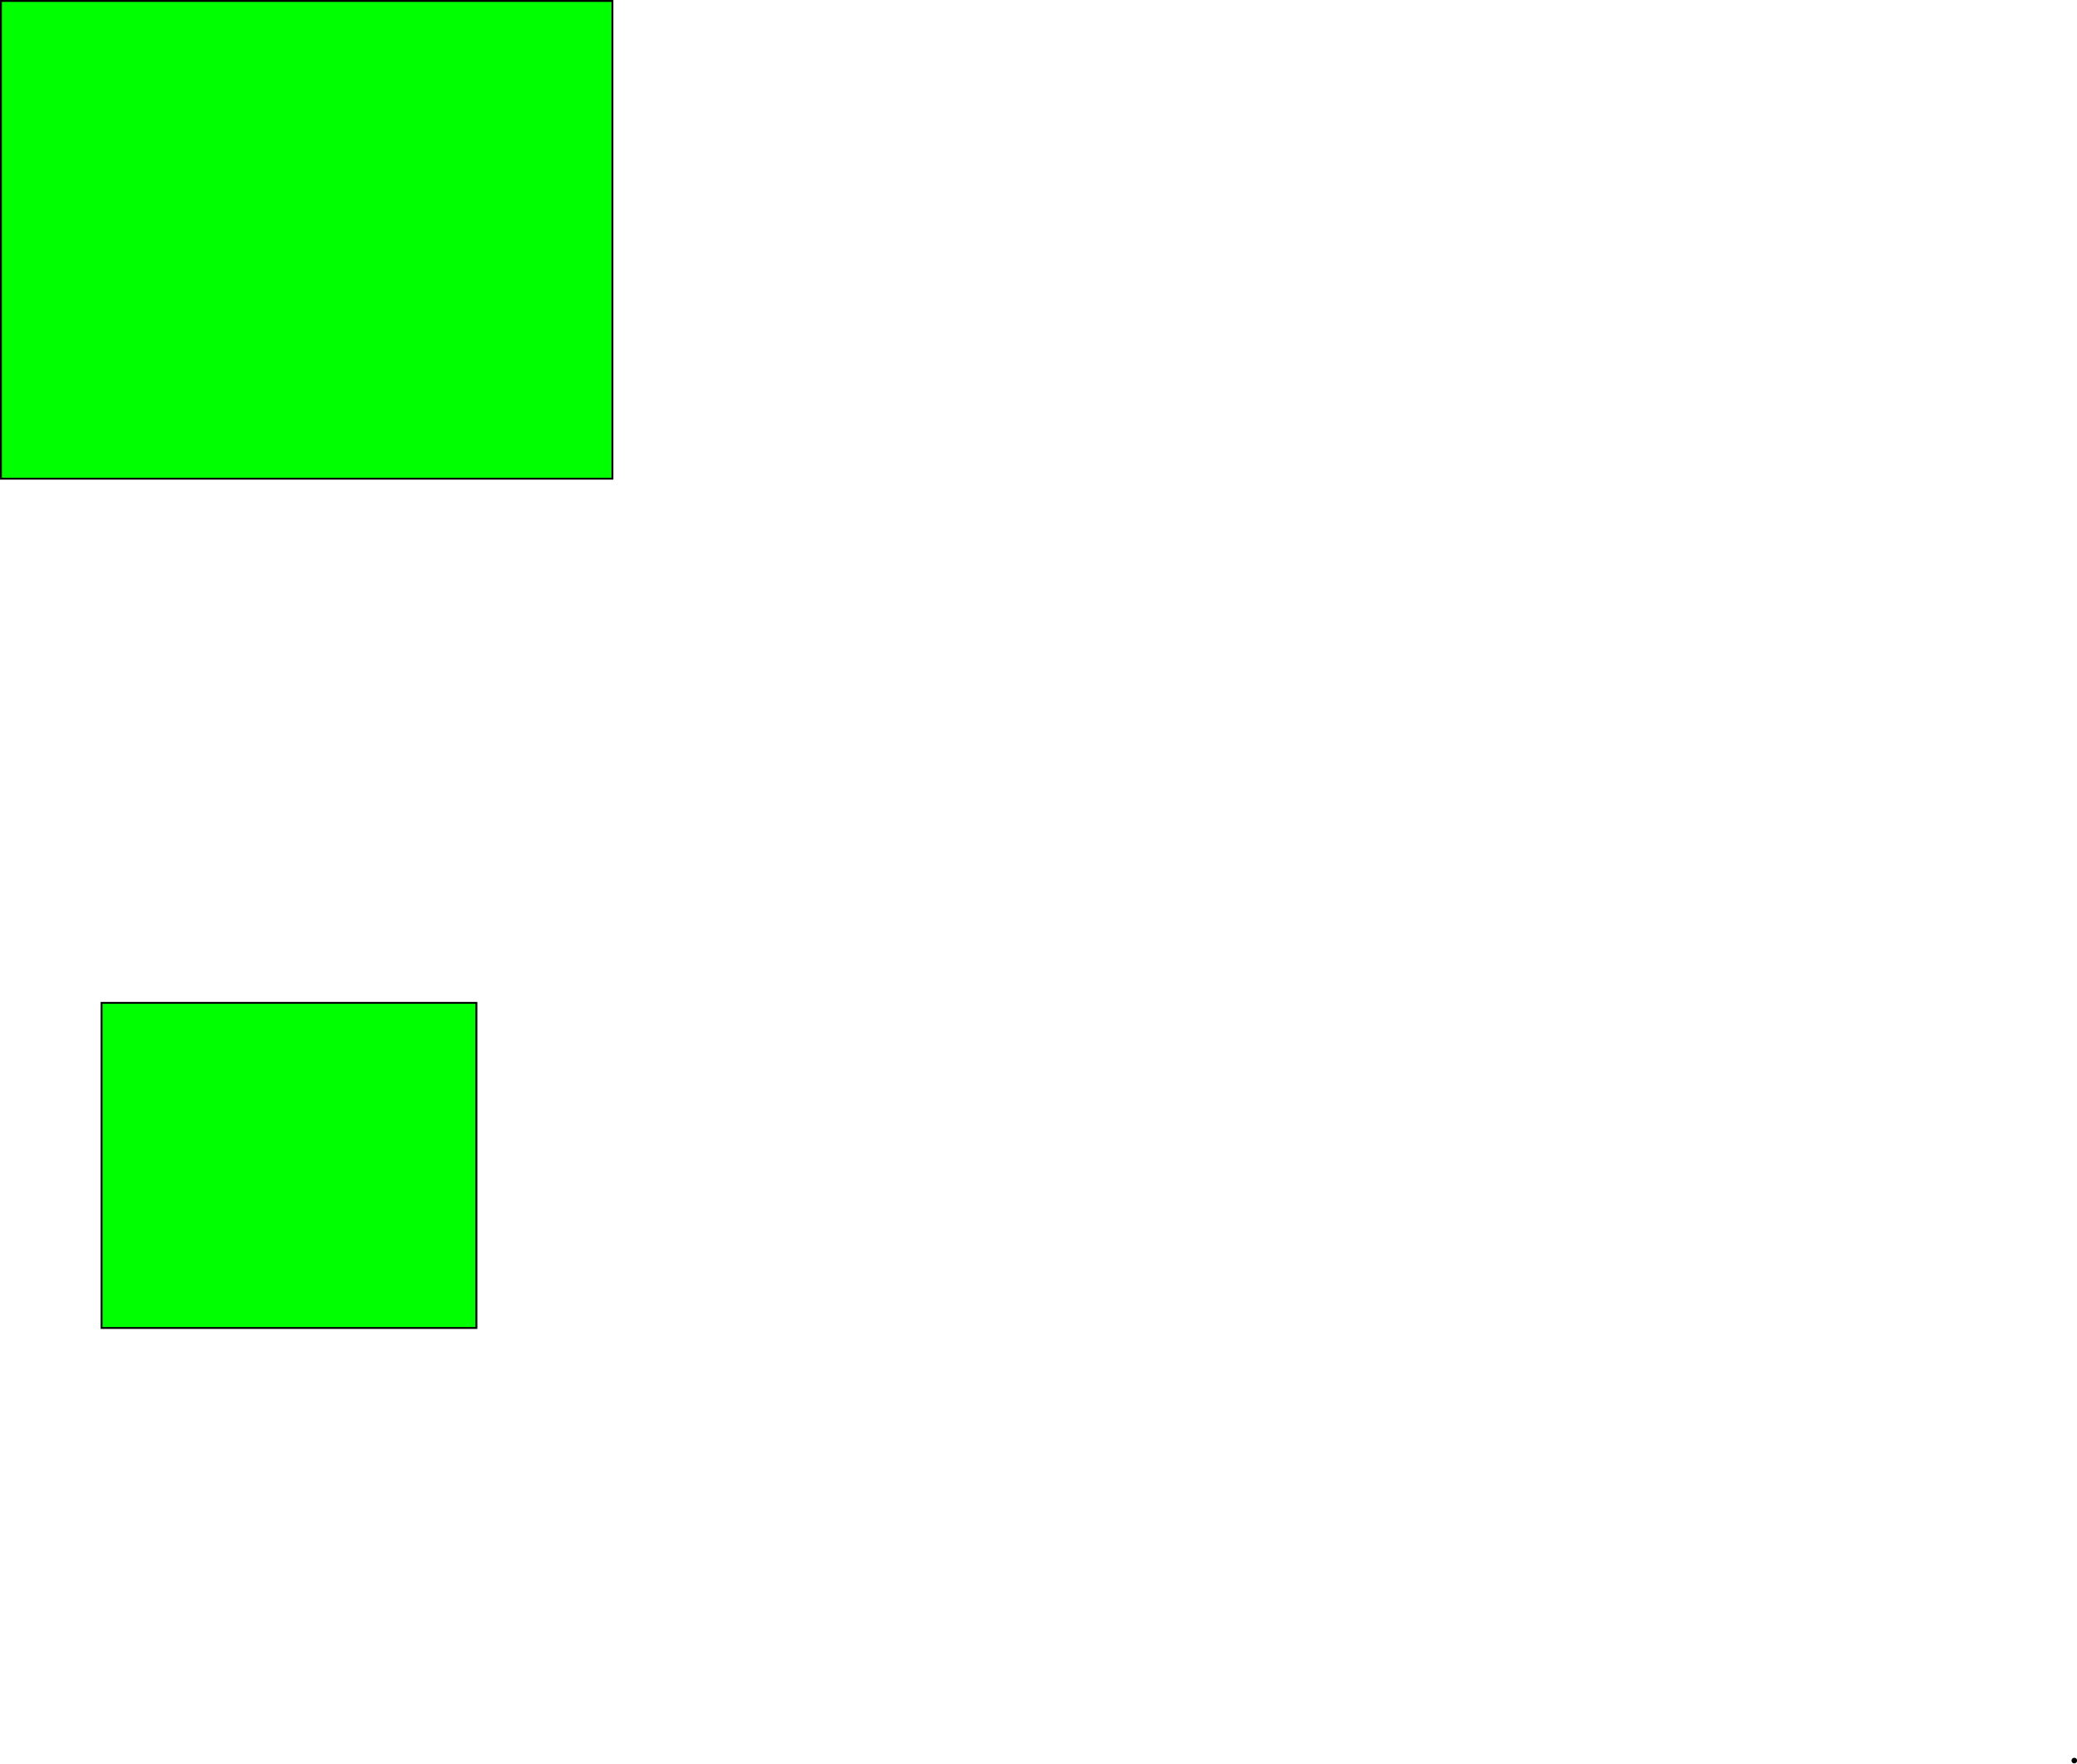
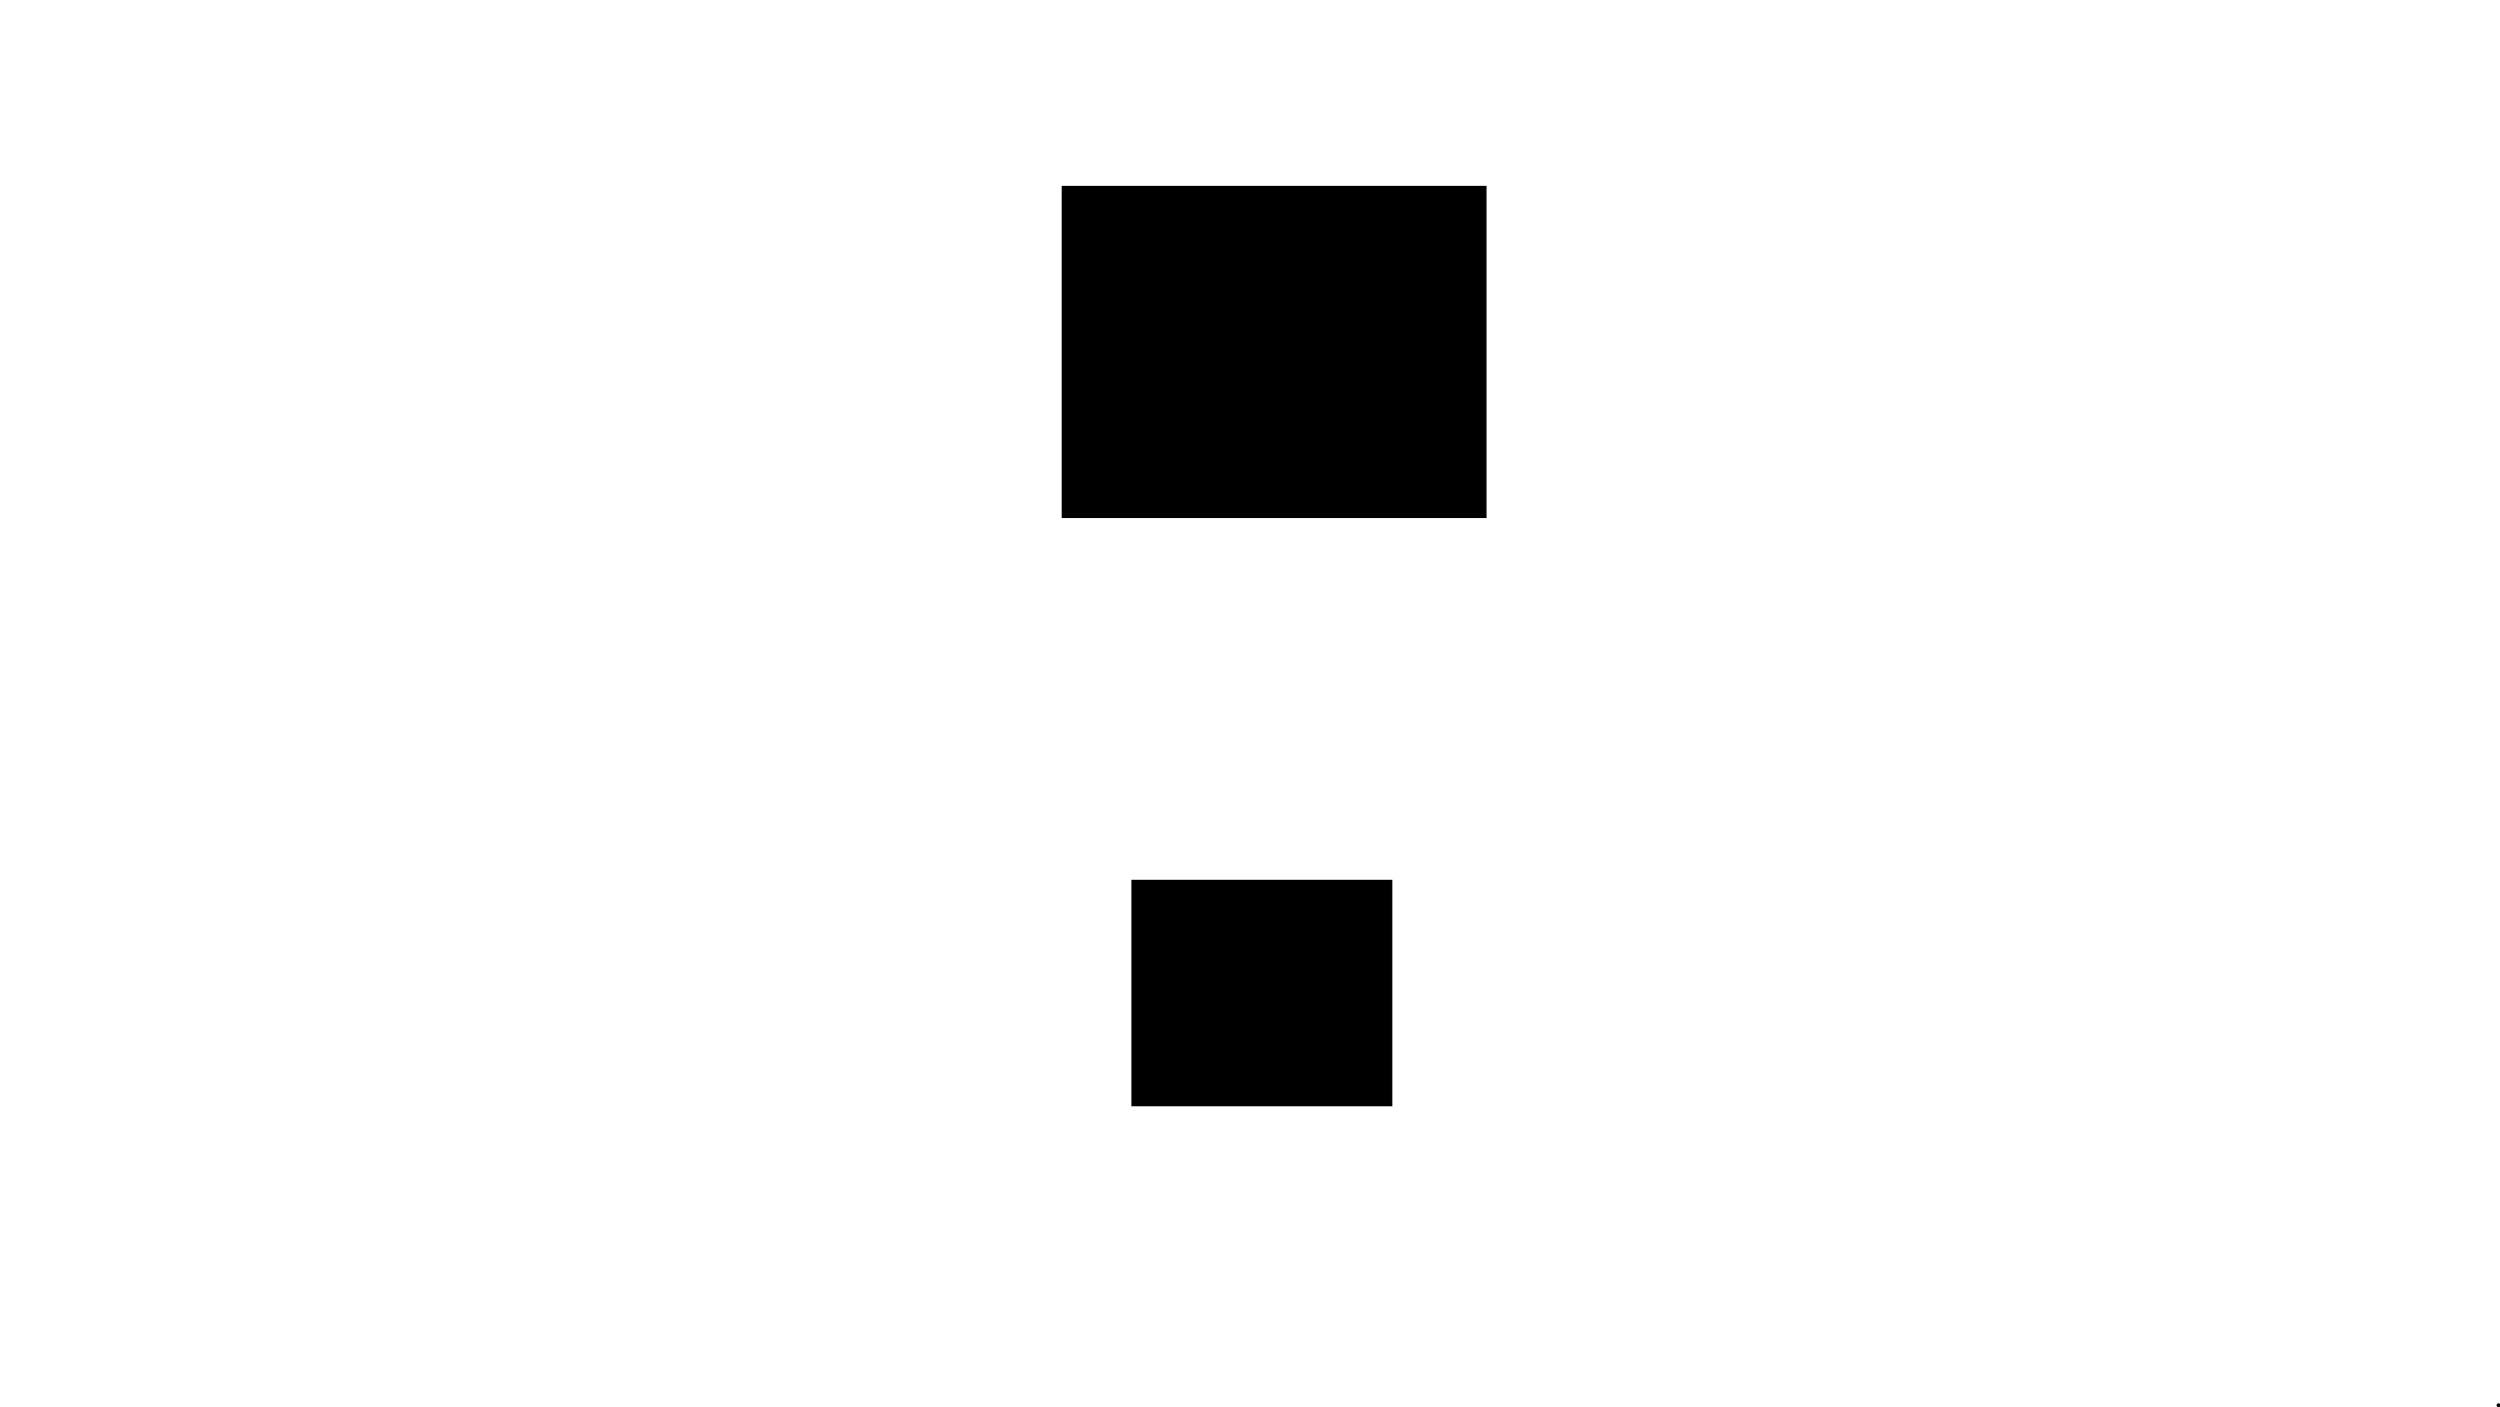
- <svg xmlns="http://www.w3.org/2000/svg" id="Ebene_2" data-name="Ebene 2" viewBox="0 0 1104.93 937.99">
+ <svg xmlns="http://www.w3.org/2000/svg" id="Ebene_2" data-name="Ebene 2" width="1920" height="1080" viewBox="0 0 1920 1080">
  <defs>
-     <style>.cls-1{fill:lime;stroke:#000;stroke-miterlimit:10;}</style>
+     <style>
+       .cls-1 {
+         stroke: #000;
+         stroke-miterlimit: 10;
+       }
+     </style>
  </defs>
-   <rect class="cls-1" x="0.5" y="0.5" width="325.29" height="254.12" />
-   <rect class="cls-1" x="54.03" y="533.44" width="199.41" height="172.94" />
-   <path d="M8158.37,7740.23a1.5,1.5,0,0,0,0-3,1.5,1.5,0,0,0,0,3Z" transform="translate(-7054.88 -6802.24)" />
+   <rect class="cls-1" x="815.88" y="143.24" width="325.29" height="254.12" />
+   <rect class="cls-1" x="869.41" y="676.18" width="199.41" height="172.94" />
+   <path d="M1918.87,1080.73a1.5,1.5,0,0,0,0-3,1.5,1.5,0,0,0,0,3Z" />
</svg>
